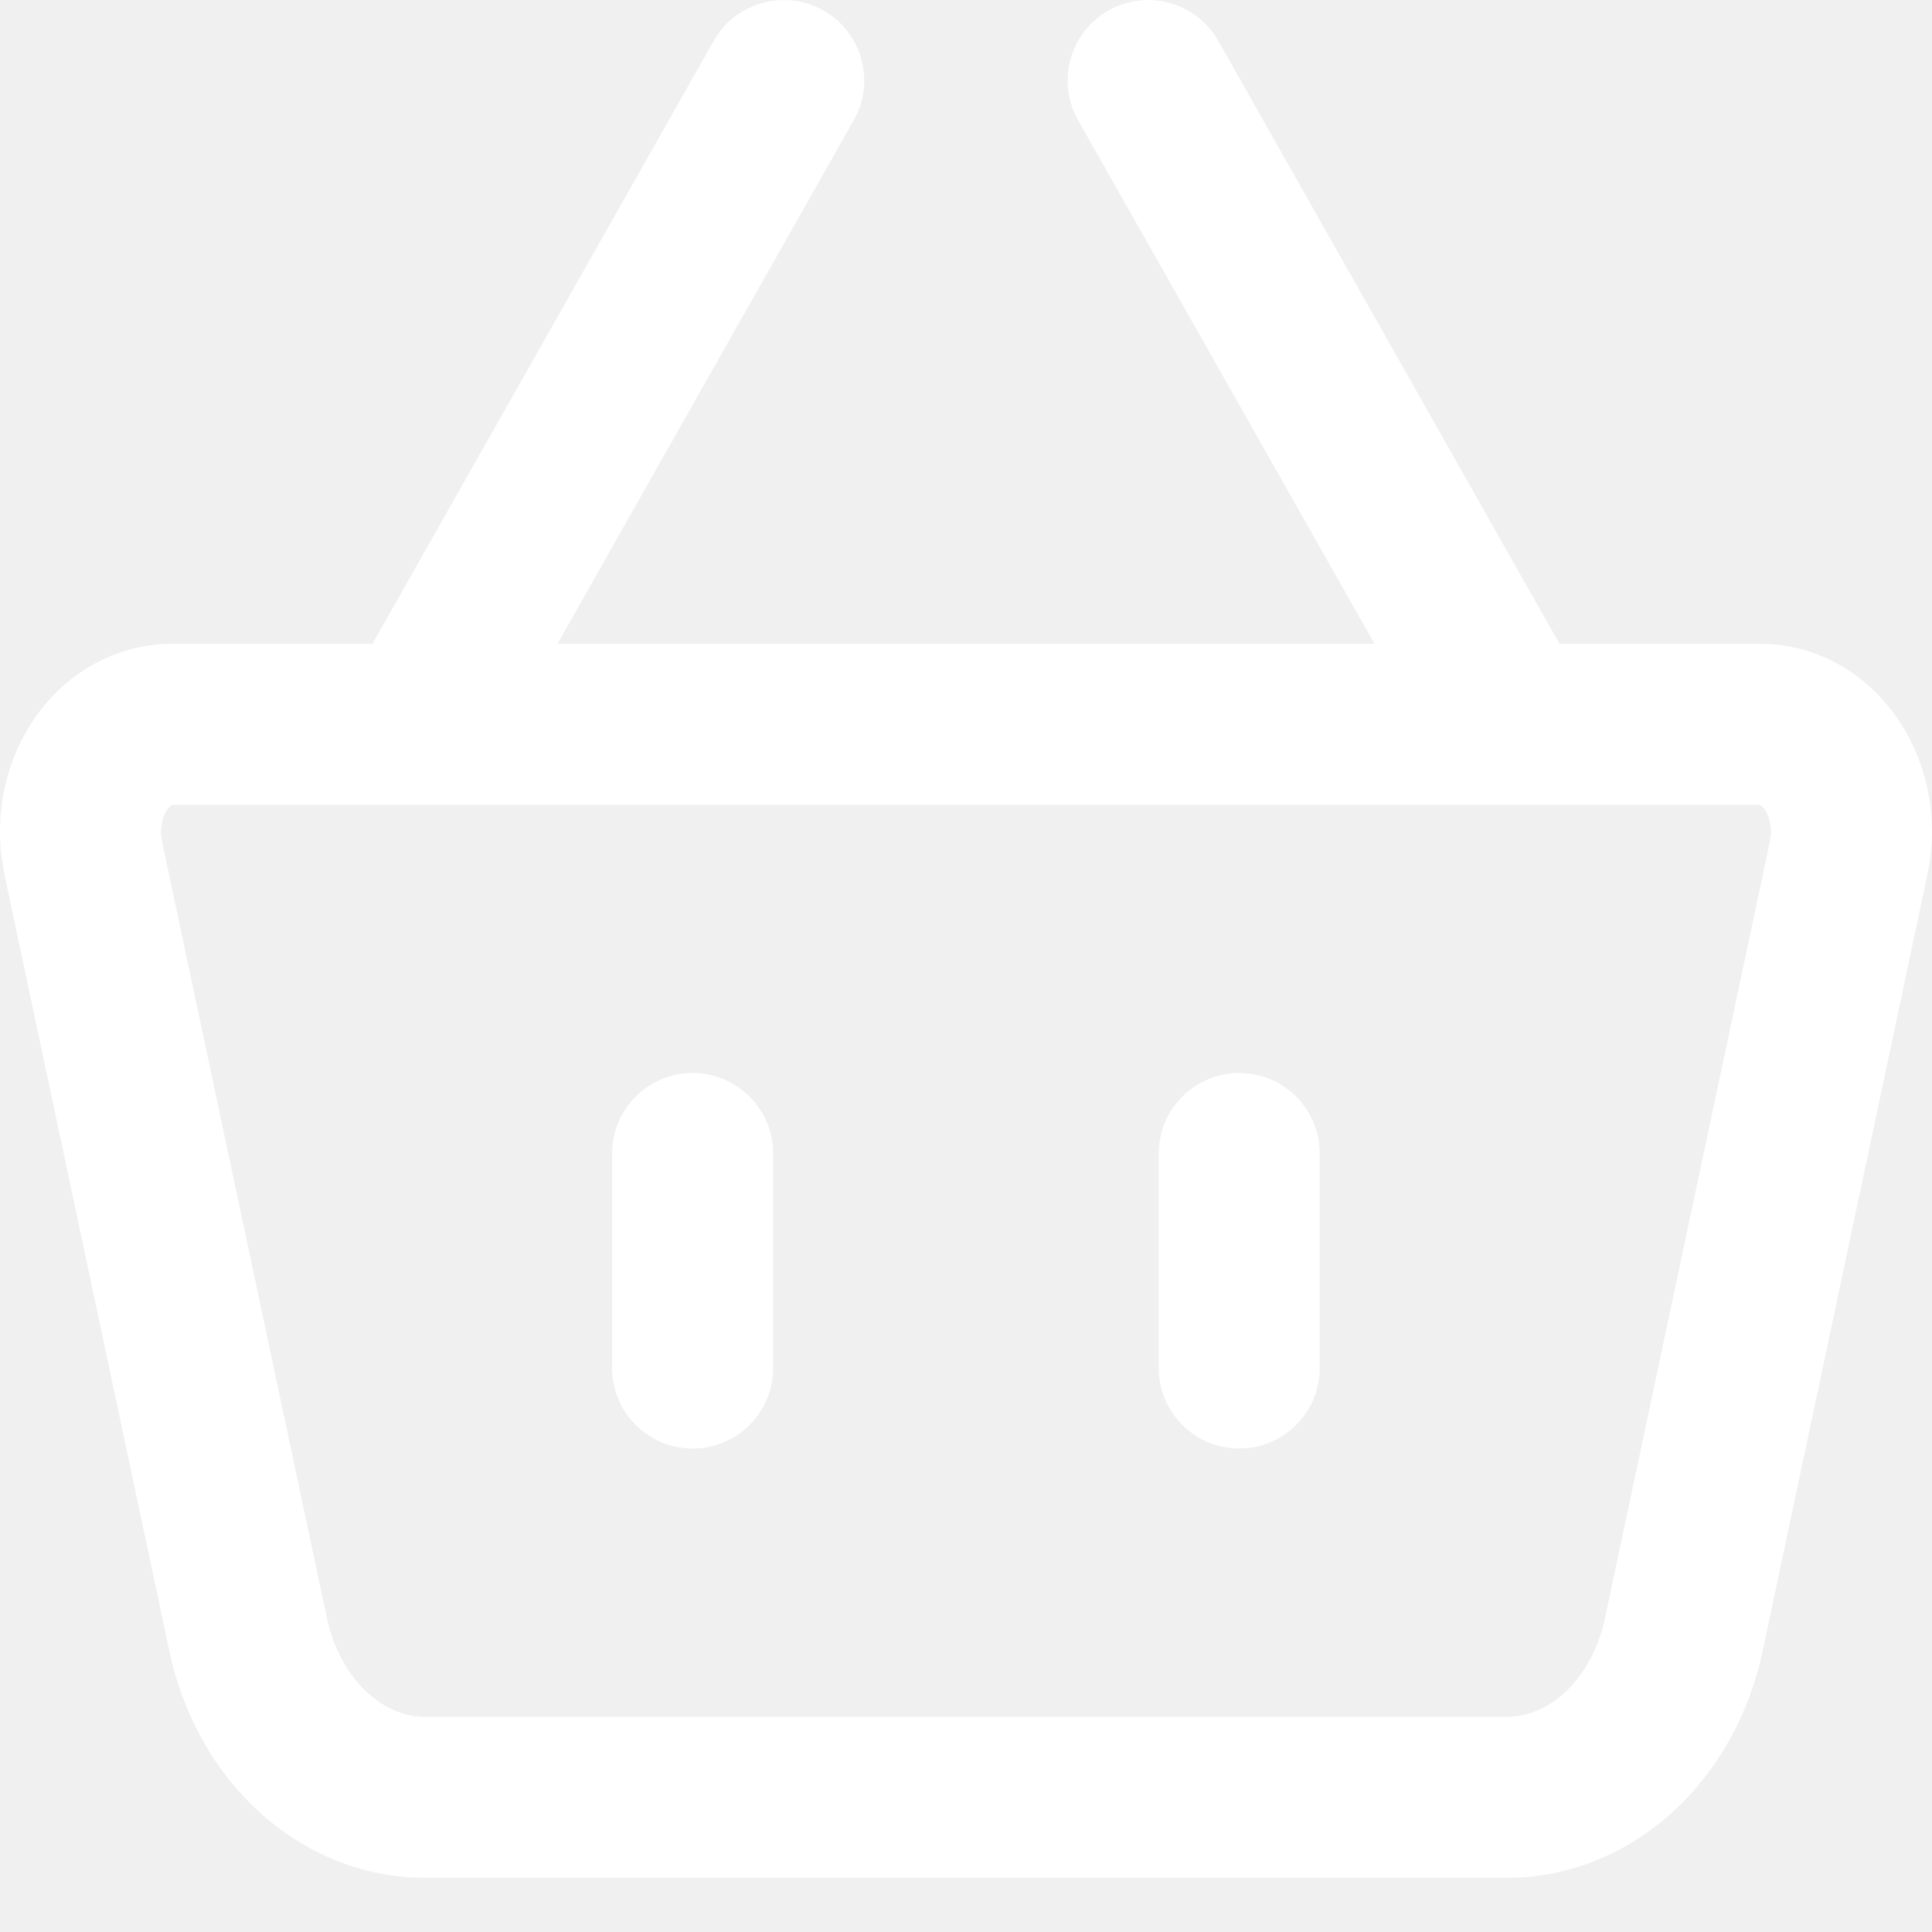
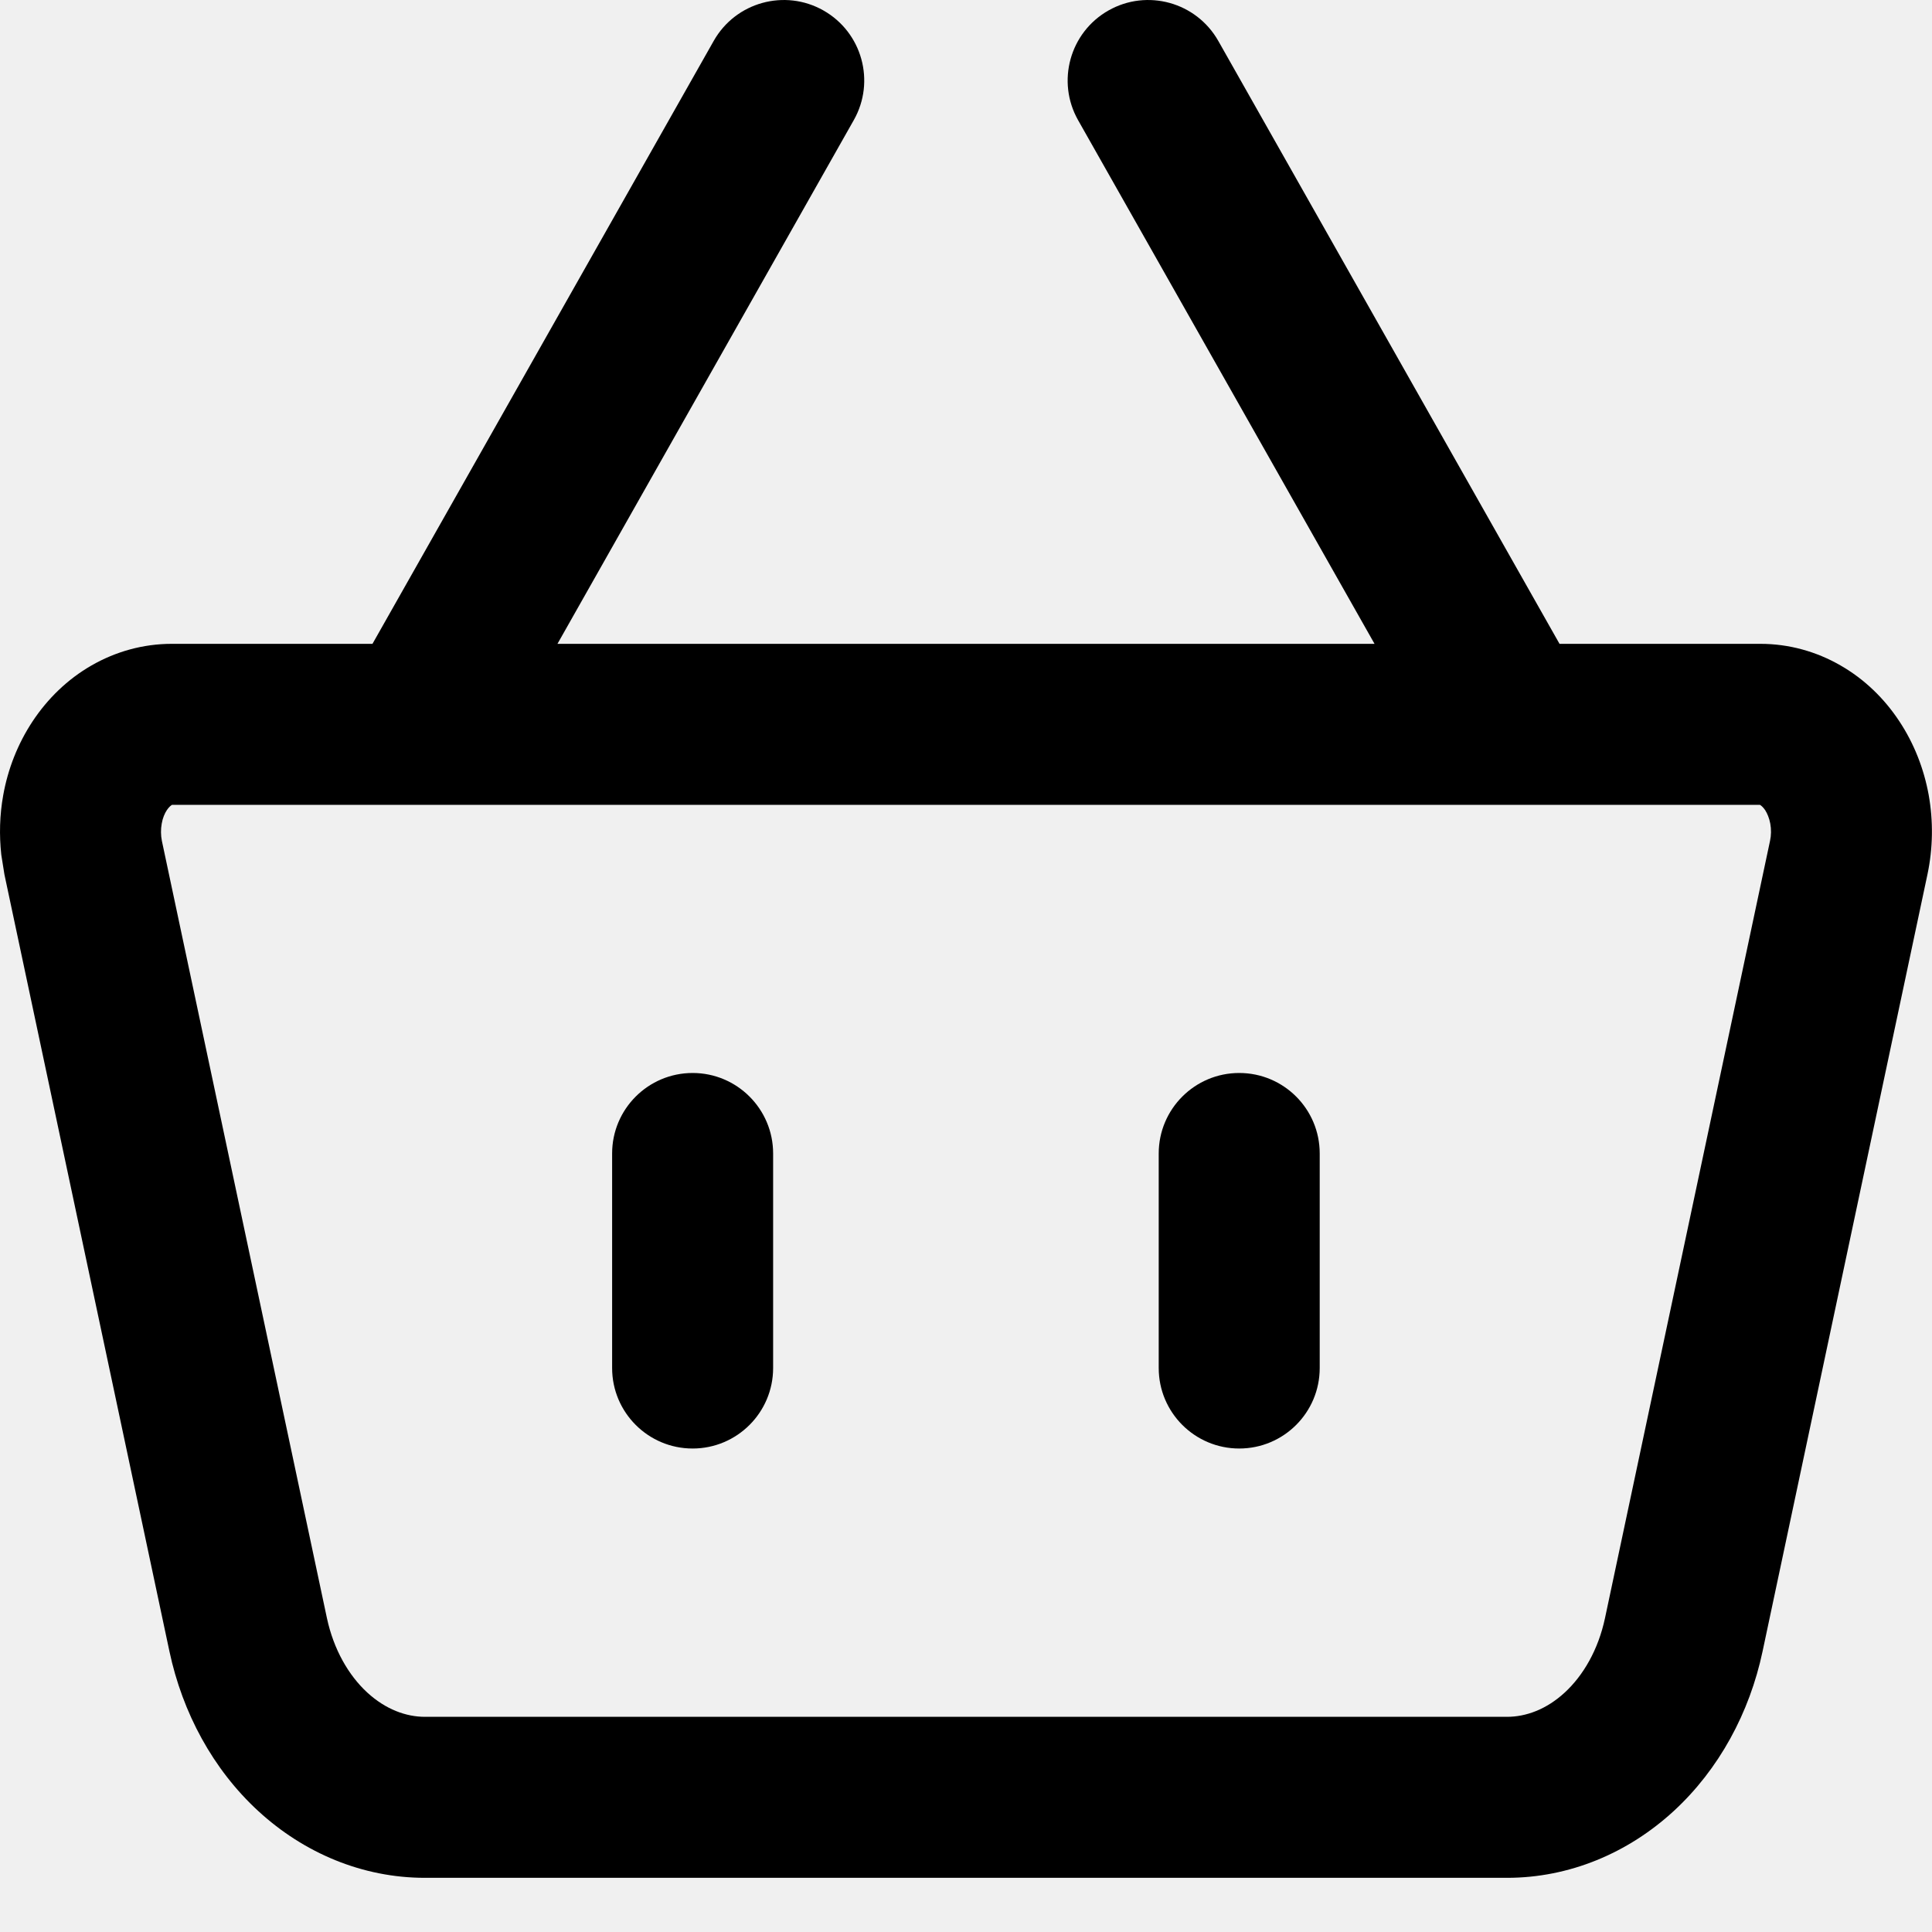
<svg xmlns="http://www.w3.org/2000/svg" width="24" height="24" viewBox="0 0 24 24" fill="none">
-   <path d="M8.604 13.329C9.156 13.329 9.604 13.777 9.604 14.329V16.994C9.604 17.546 9.156 17.994 8.604 17.994C8.052 17.994 7.604 17.546 7.604 16.994V14.329C7.604 13.777 8.052 13.329 8.604 13.329Z" fill="white" />
-   <path d="M15.394 13.329C15.947 13.329 16.394 13.777 16.394 14.329V16.994C16.394 17.546 15.947 17.994 15.394 17.994C14.842 17.994 14.394 17.546 14.394 16.994V14.329C14.394 13.777 14.842 13.329 15.394 13.329Z" fill="white" />
-   <path fill-rule="evenodd" clip-rule="evenodd" d="M13.77 0.13C14.251 -0.142 14.861 0.027 15.134 0.508L19.373 7.998H21.869C22.222 7.998 22.563 8.093 22.863 8.266C23.162 8.437 23.409 8.679 23.593 8.958C23.778 9.237 23.9 9.551 23.959 9.876C24.017 10.201 24.012 10.537 23.944 10.86L21.895 20.515C21.734 21.275 21.355 21.979 20.791 22.498C20.223 23.02 19.495 23.327 18.721 23.327H5.278C4.504 23.327 3.777 23.02 3.209 22.498C2.644 21.979 2.267 21.275 2.105 20.515L0.055 10.863L0.016 10.618C-0.011 10.372 -0.004 10.122 0.04 9.878C0.098 9.553 0.221 9.238 0.406 8.959C0.591 8.68 0.838 8.438 1.136 8.267C1.437 8.094 1.778 7.998 2.132 7.998H4.627L8.866 0.508C9.138 0.027 9.749 -0.142 10.229 0.13C10.709 0.402 10.878 1.012 10.606 1.492L6.925 7.998H17.075L13.392 1.492C13.121 1.012 13.29 0.402 13.77 0.13ZM2.134 10C2.124 10.006 2.1 10.023 2.073 10.063C2.046 10.104 2.021 10.161 2.009 10.231C1.996 10.302 1.997 10.377 2.011 10.446L4.061 20.1C4.145 20.492 4.332 20.814 4.563 21.026C4.791 21.235 5.044 21.327 5.279 21.327H18.721C18.956 21.327 19.21 21.235 19.437 21.026C19.668 20.814 19.855 20.492 19.938 20.1L21.988 10.445C22.003 10.376 22.004 10.302 21.991 10.231C21.978 10.161 21.953 10.104 21.927 10.063C21.9 10.024 21.876 10.006 21.866 10C21.864 9.999 21.863 9.998 21.862 9.998H2.137C2.137 9.998 2.135 9.999 2.134 10Z" fill="white" />
+   <path d="M8.604 13.329C9.156 13.329 9.604 13.777 9.604 14.329V16.994C9.604 17.546 9.156 17.994 8.604 17.994C8.052 17.994 7.604 17.546 7.604 16.994V14.329C7.604 13.777 8.052 13.329 8.604 13.329Z" fill="currentColor" />
+   <path d="M15.394 13.329C15.947 13.329 16.394 13.777 16.394 14.329V16.994C16.394 17.546 15.947 17.994 15.394 17.994C14.842 17.994 14.394 17.546 14.394 16.994V14.329C14.394 13.777 14.842 13.329 15.394 13.329Z" fill="currentColor" />
+   <path fill-rule="evenodd" clip-rule="evenodd" d="M13.77 0.13C14.251 -0.142 14.861 0.027 15.134 0.508L19.373 7.998H21.869C22.222 7.998 22.563 8.093 22.863 8.266C23.162 8.437 23.409 8.679 23.593 8.958C23.778 9.237 23.9 9.551 23.959 9.876C24.017 10.201 24.012 10.537 23.944 10.86L21.895 20.515C21.734 21.275 21.355 21.979 20.791 22.498C20.223 23.02 19.495 23.327 18.721 23.327H5.278C4.504 23.327 3.777 23.02 3.209 22.498C2.644 21.979 2.267 21.275 2.105 20.515L0.055 10.863L0.016 10.618C-0.011 10.372 -0.004 10.122 0.04 9.878C0.098 9.553 0.221 9.238 0.406 8.959C0.591 8.68 0.838 8.438 1.136 8.267C1.437 8.094 1.778 7.998 2.132 7.998H4.627L8.866 0.508C9.138 0.027 9.749 -0.142 10.229 0.13C10.709 0.402 10.878 1.012 10.606 1.492L6.925 7.998H17.075L13.392 1.492C13.121 1.012 13.29 0.402 13.77 0.13ZM2.134 10C2.124 10.006 2.1 10.023 2.073 10.063C2.046 10.104 2.021 10.161 2.009 10.231C1.996 10.302 1.997 10.377 2.011 10.446L4.061 20.1C4.145 20.492 4.332 20.814 4.563 21.026C4.791 21.235 5.044 21.327 5.279 21.327H18.721C18.956 21.327 19.21 21.235 19.437 21.026C19.668 20.814 19.855 20.492 19.938 20.1L21.988 10.445C22.003 10.376 22.004 10.302 21.991 10.231C21.978 10.161 21.953 10.104 21.927 10.063C21.9 10.024 21.876 10.006 21.866 10C21.864 9.999 21.863 9.998 21.862 9.998H2.137C2.137 9.998 2.135 9.999 2.134 10Z" fill="currentColor" />
</svg>
